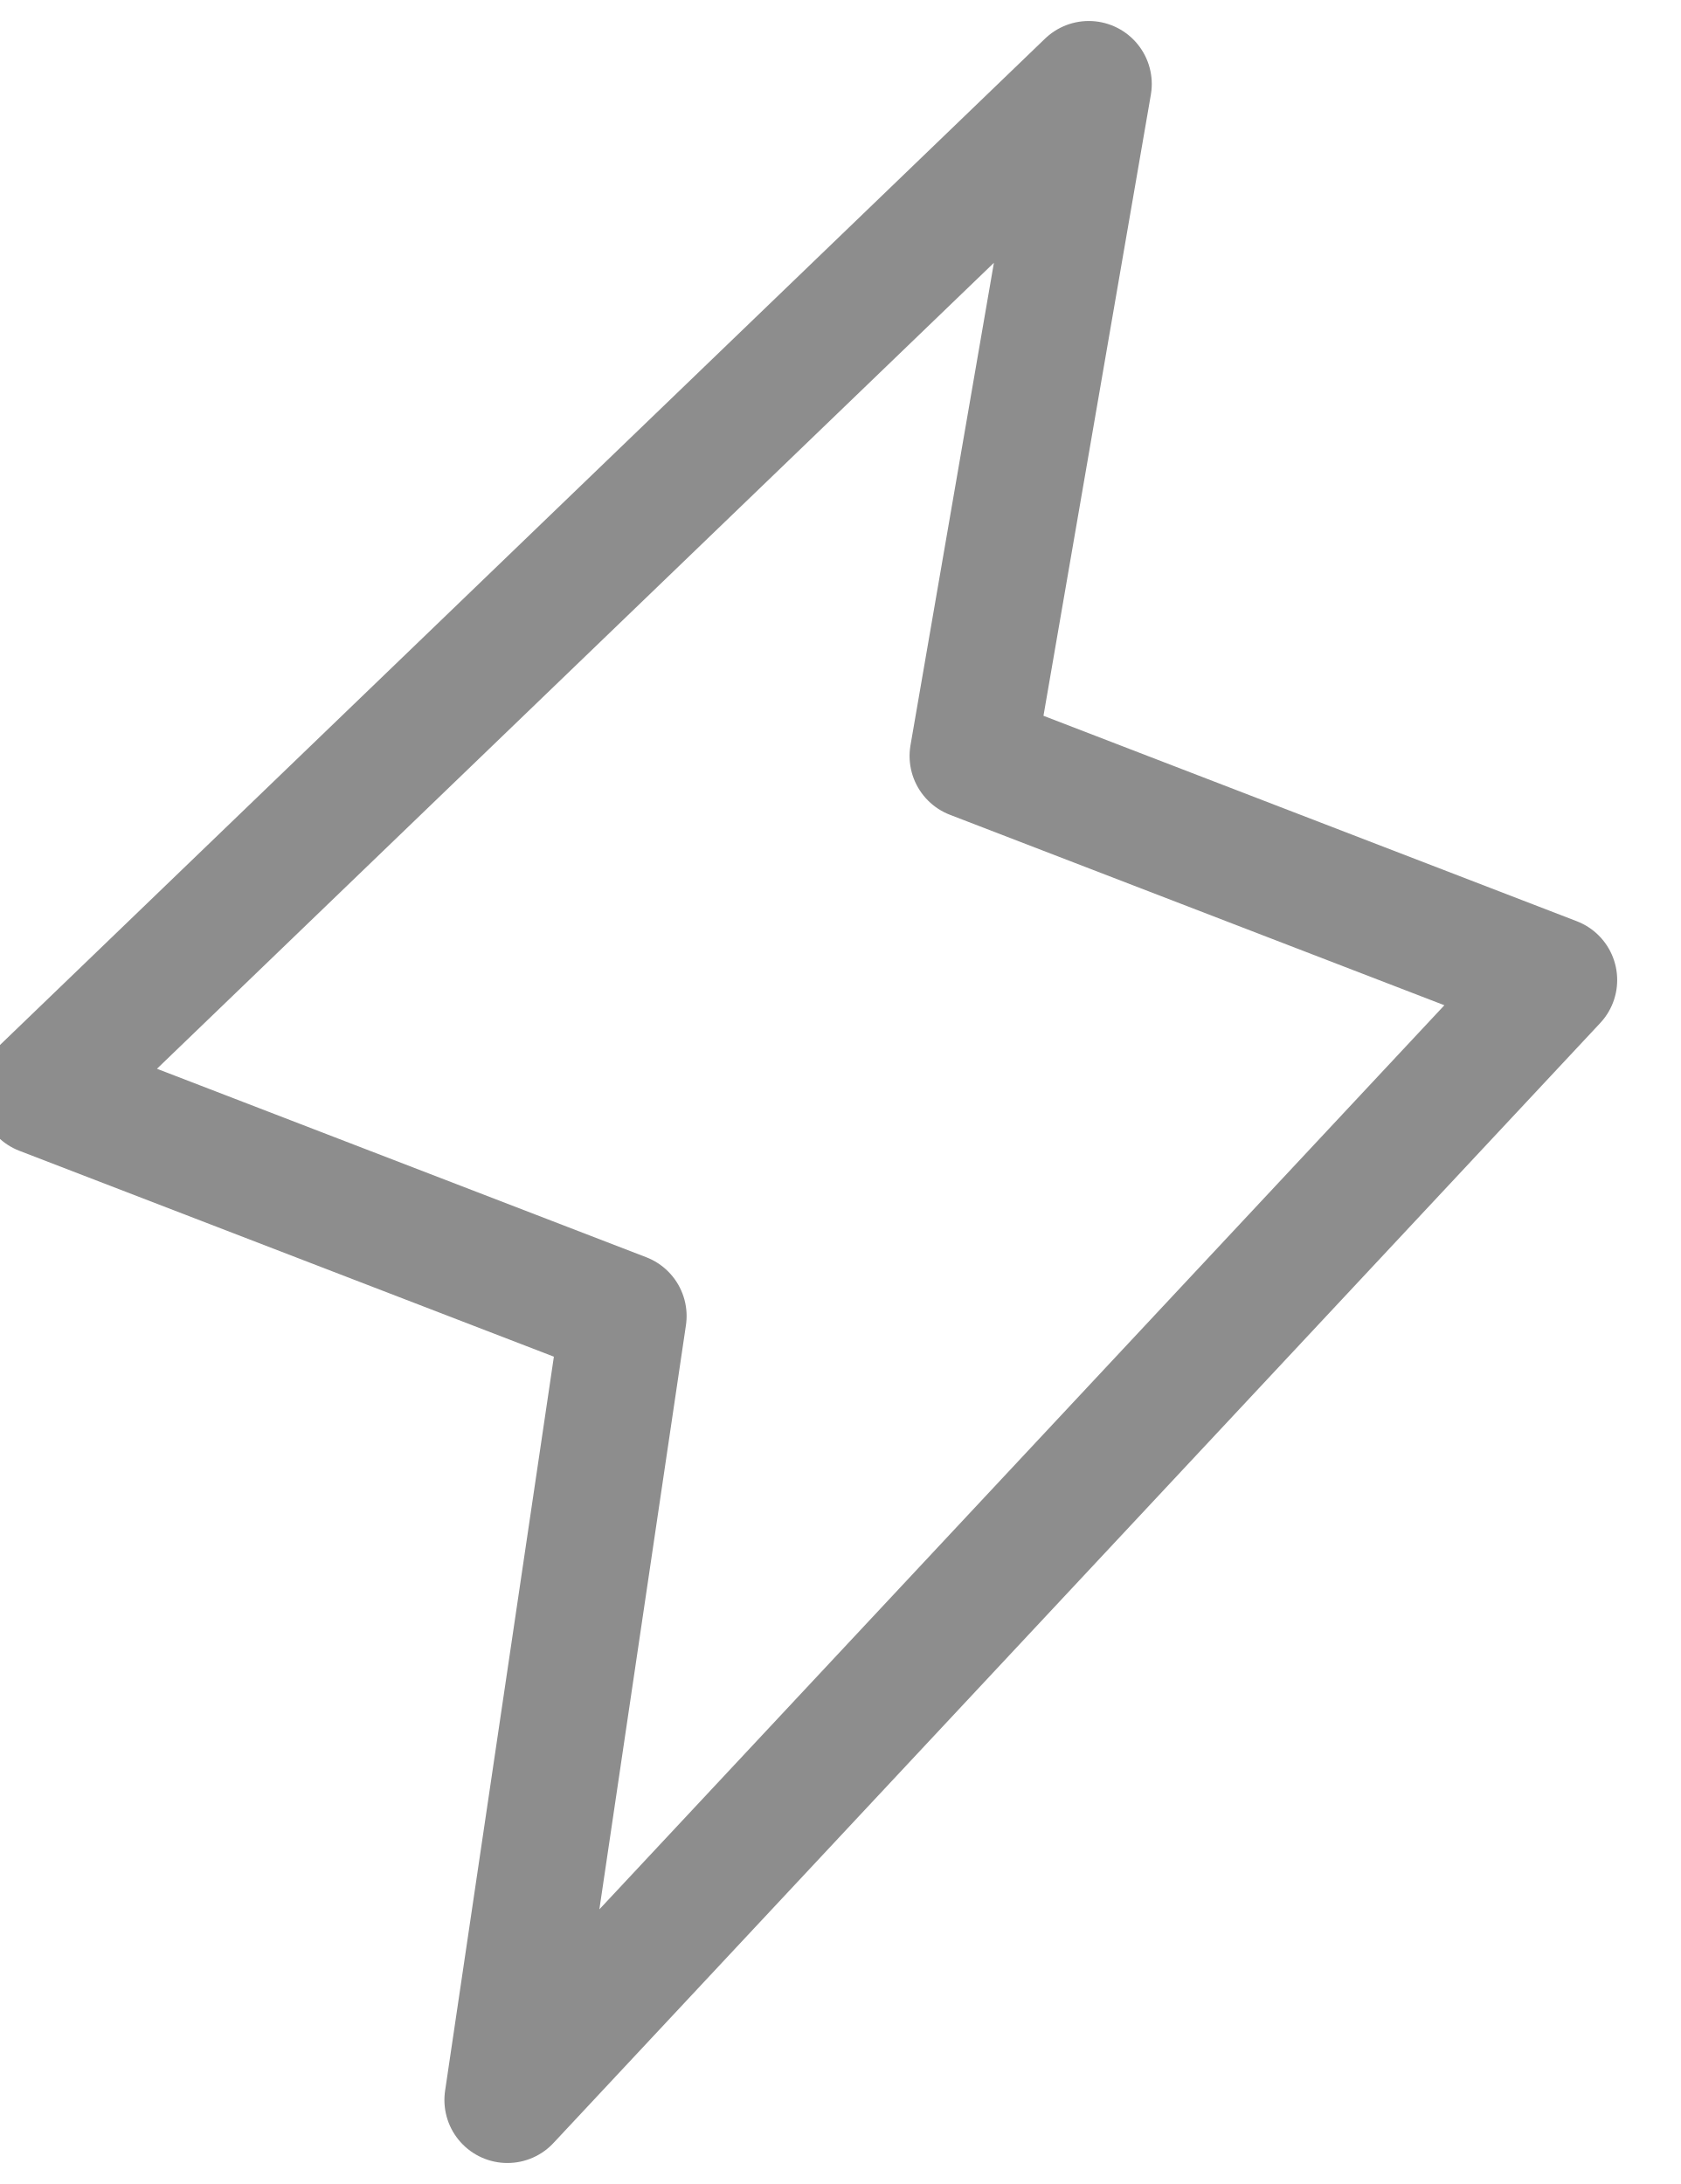
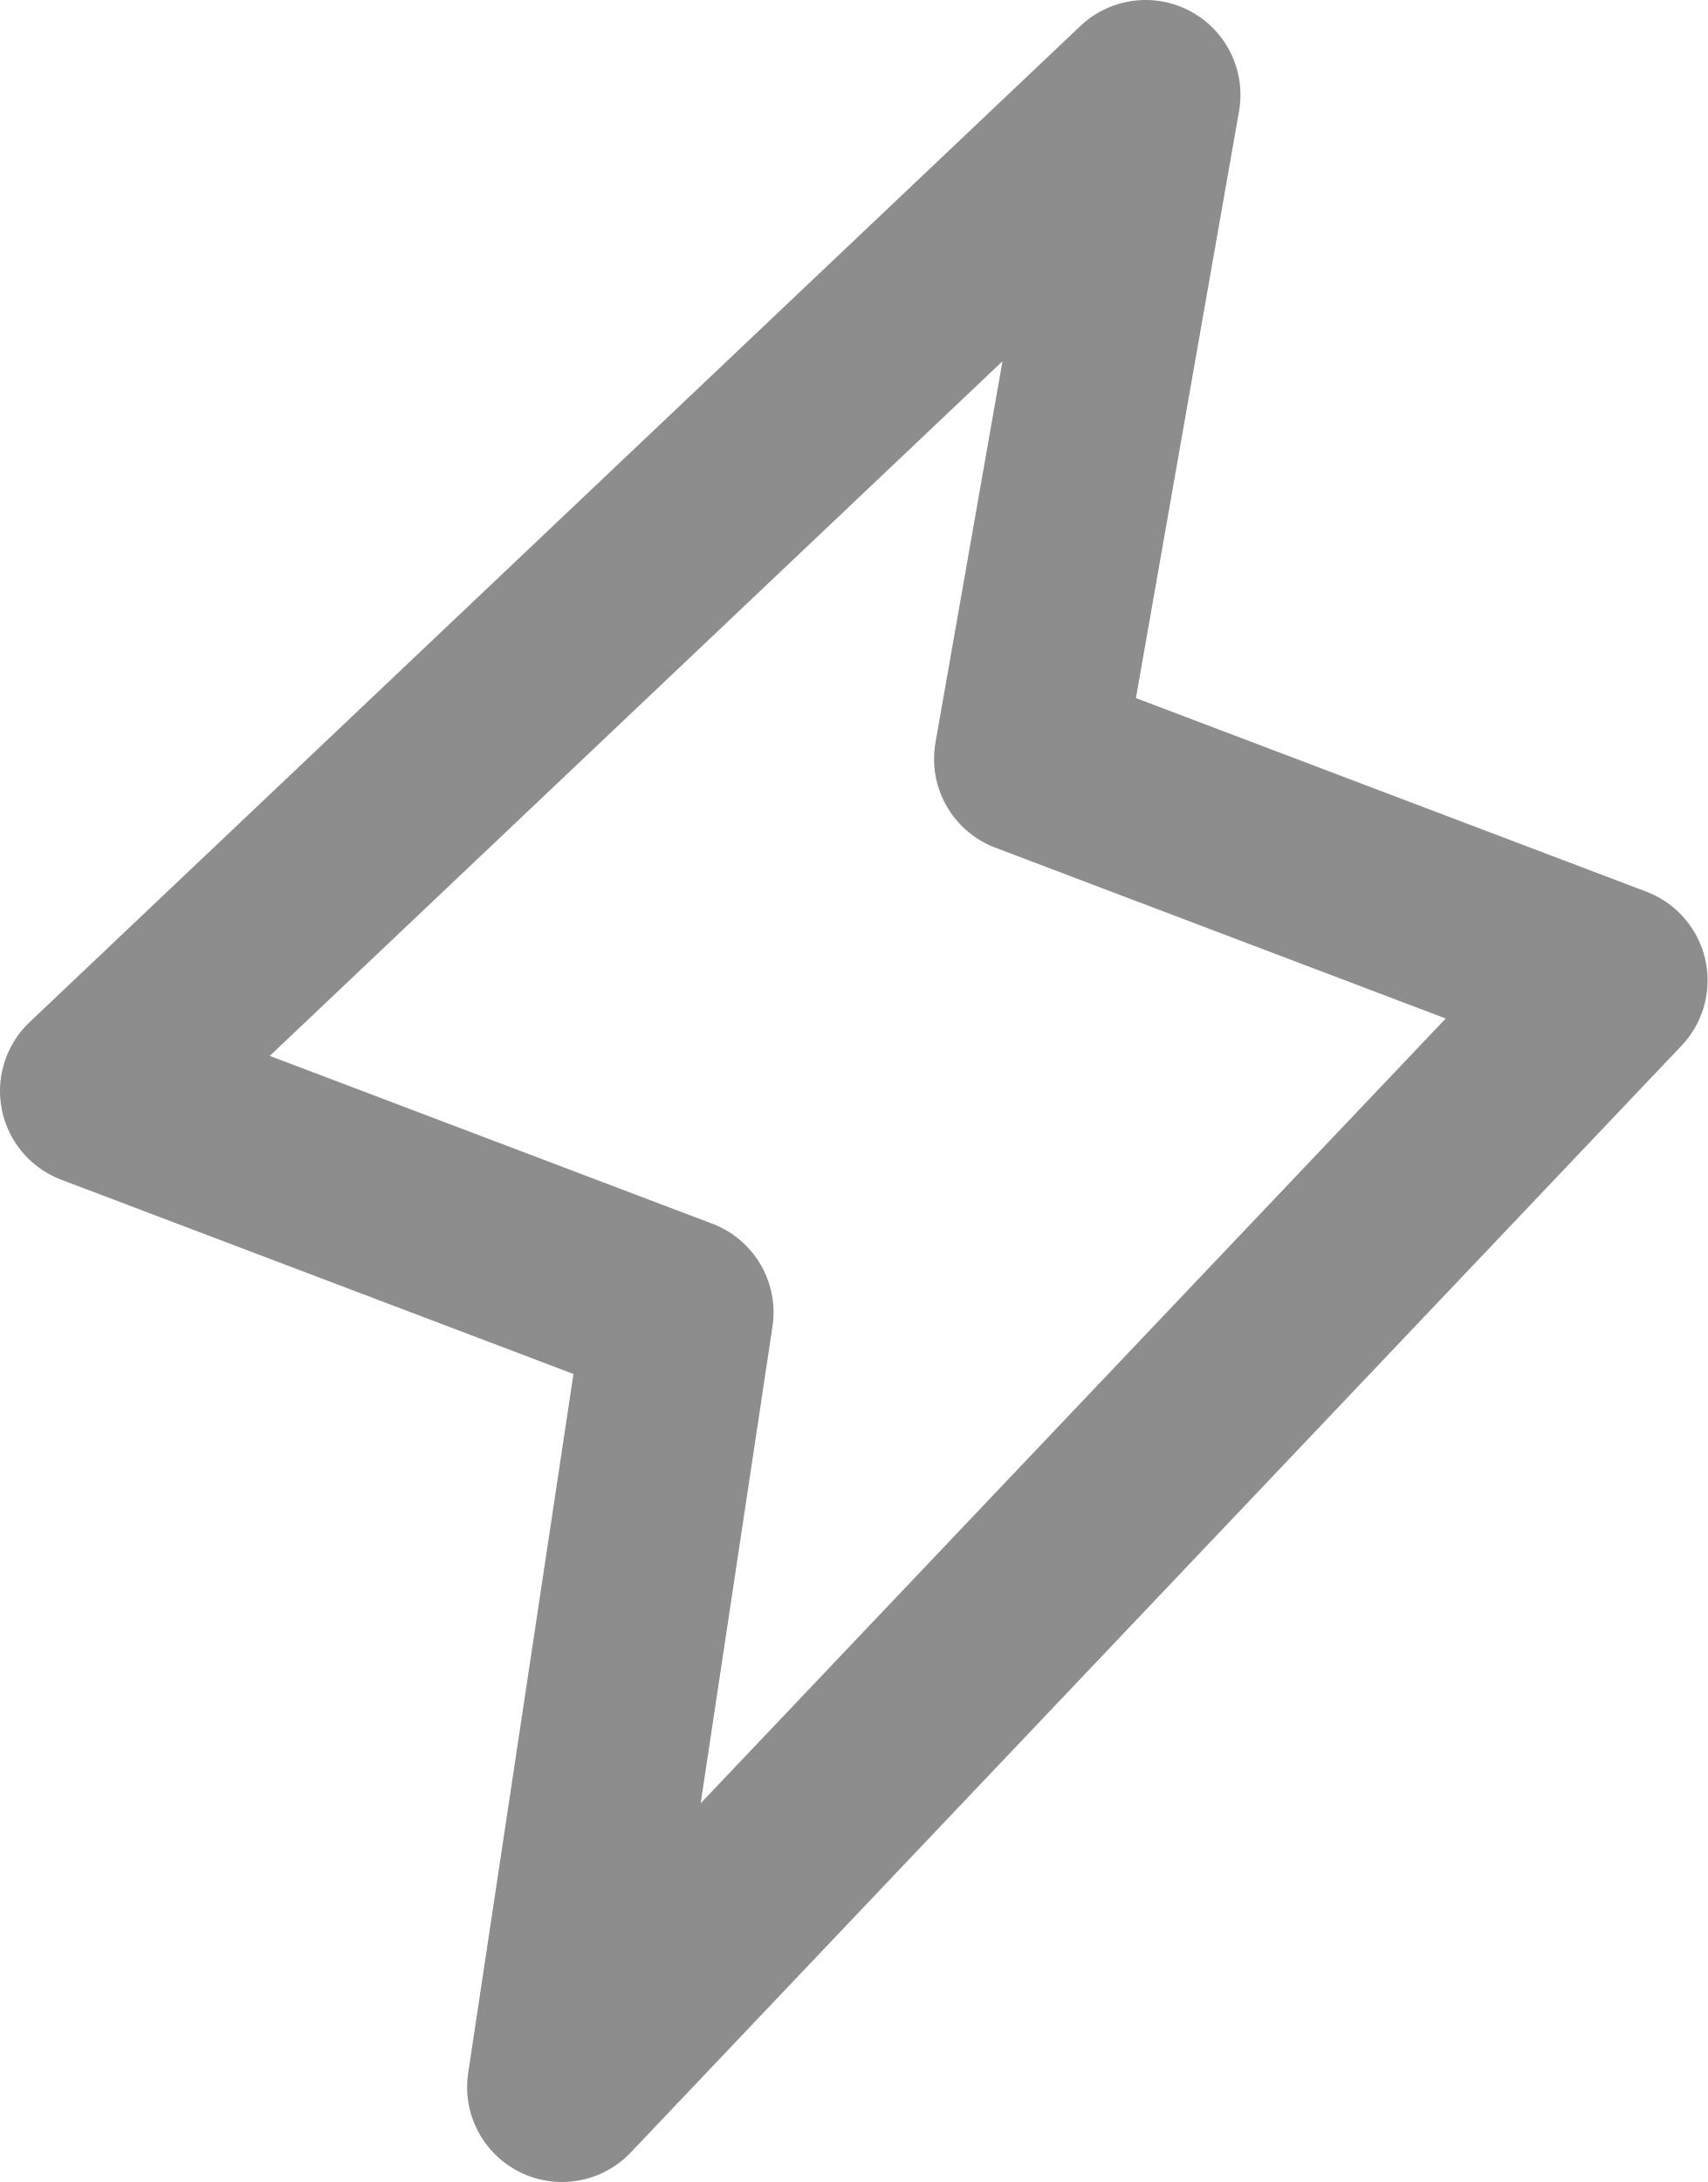
- <svg xmlns="http://www.w3.org/2000/svg" width="20" height="26" viewBox="0 0 20 26" fill="none">
-   <path fill-rule="evenodd" clip-rule="evenodd" d="M11.577 9L18.5 11.667L6.04 25L7.423 15.667L0.5 13L12.96 1L11.577 9Z" stroke="#8D8D8D" stroke-width="1.5" stroke-linecap="round" stroke-linejoin="round" />
+ <svg xmlns="http://www.w3.org/2000/svg" width="18" height="23" viewBox="0 0 18 23" fill="none">
+   <path fill-rule="evenodd" clip-rule="evenodd" d="M10.846 8L17 10.334L5.924 22L7.154 13.834L1 11.5L12.076 1L10.846 8Z" stroke="#8D8D8D" stroke-width="2" stroke-linecap="round" stroke-linejoin="round" />
</svg>
